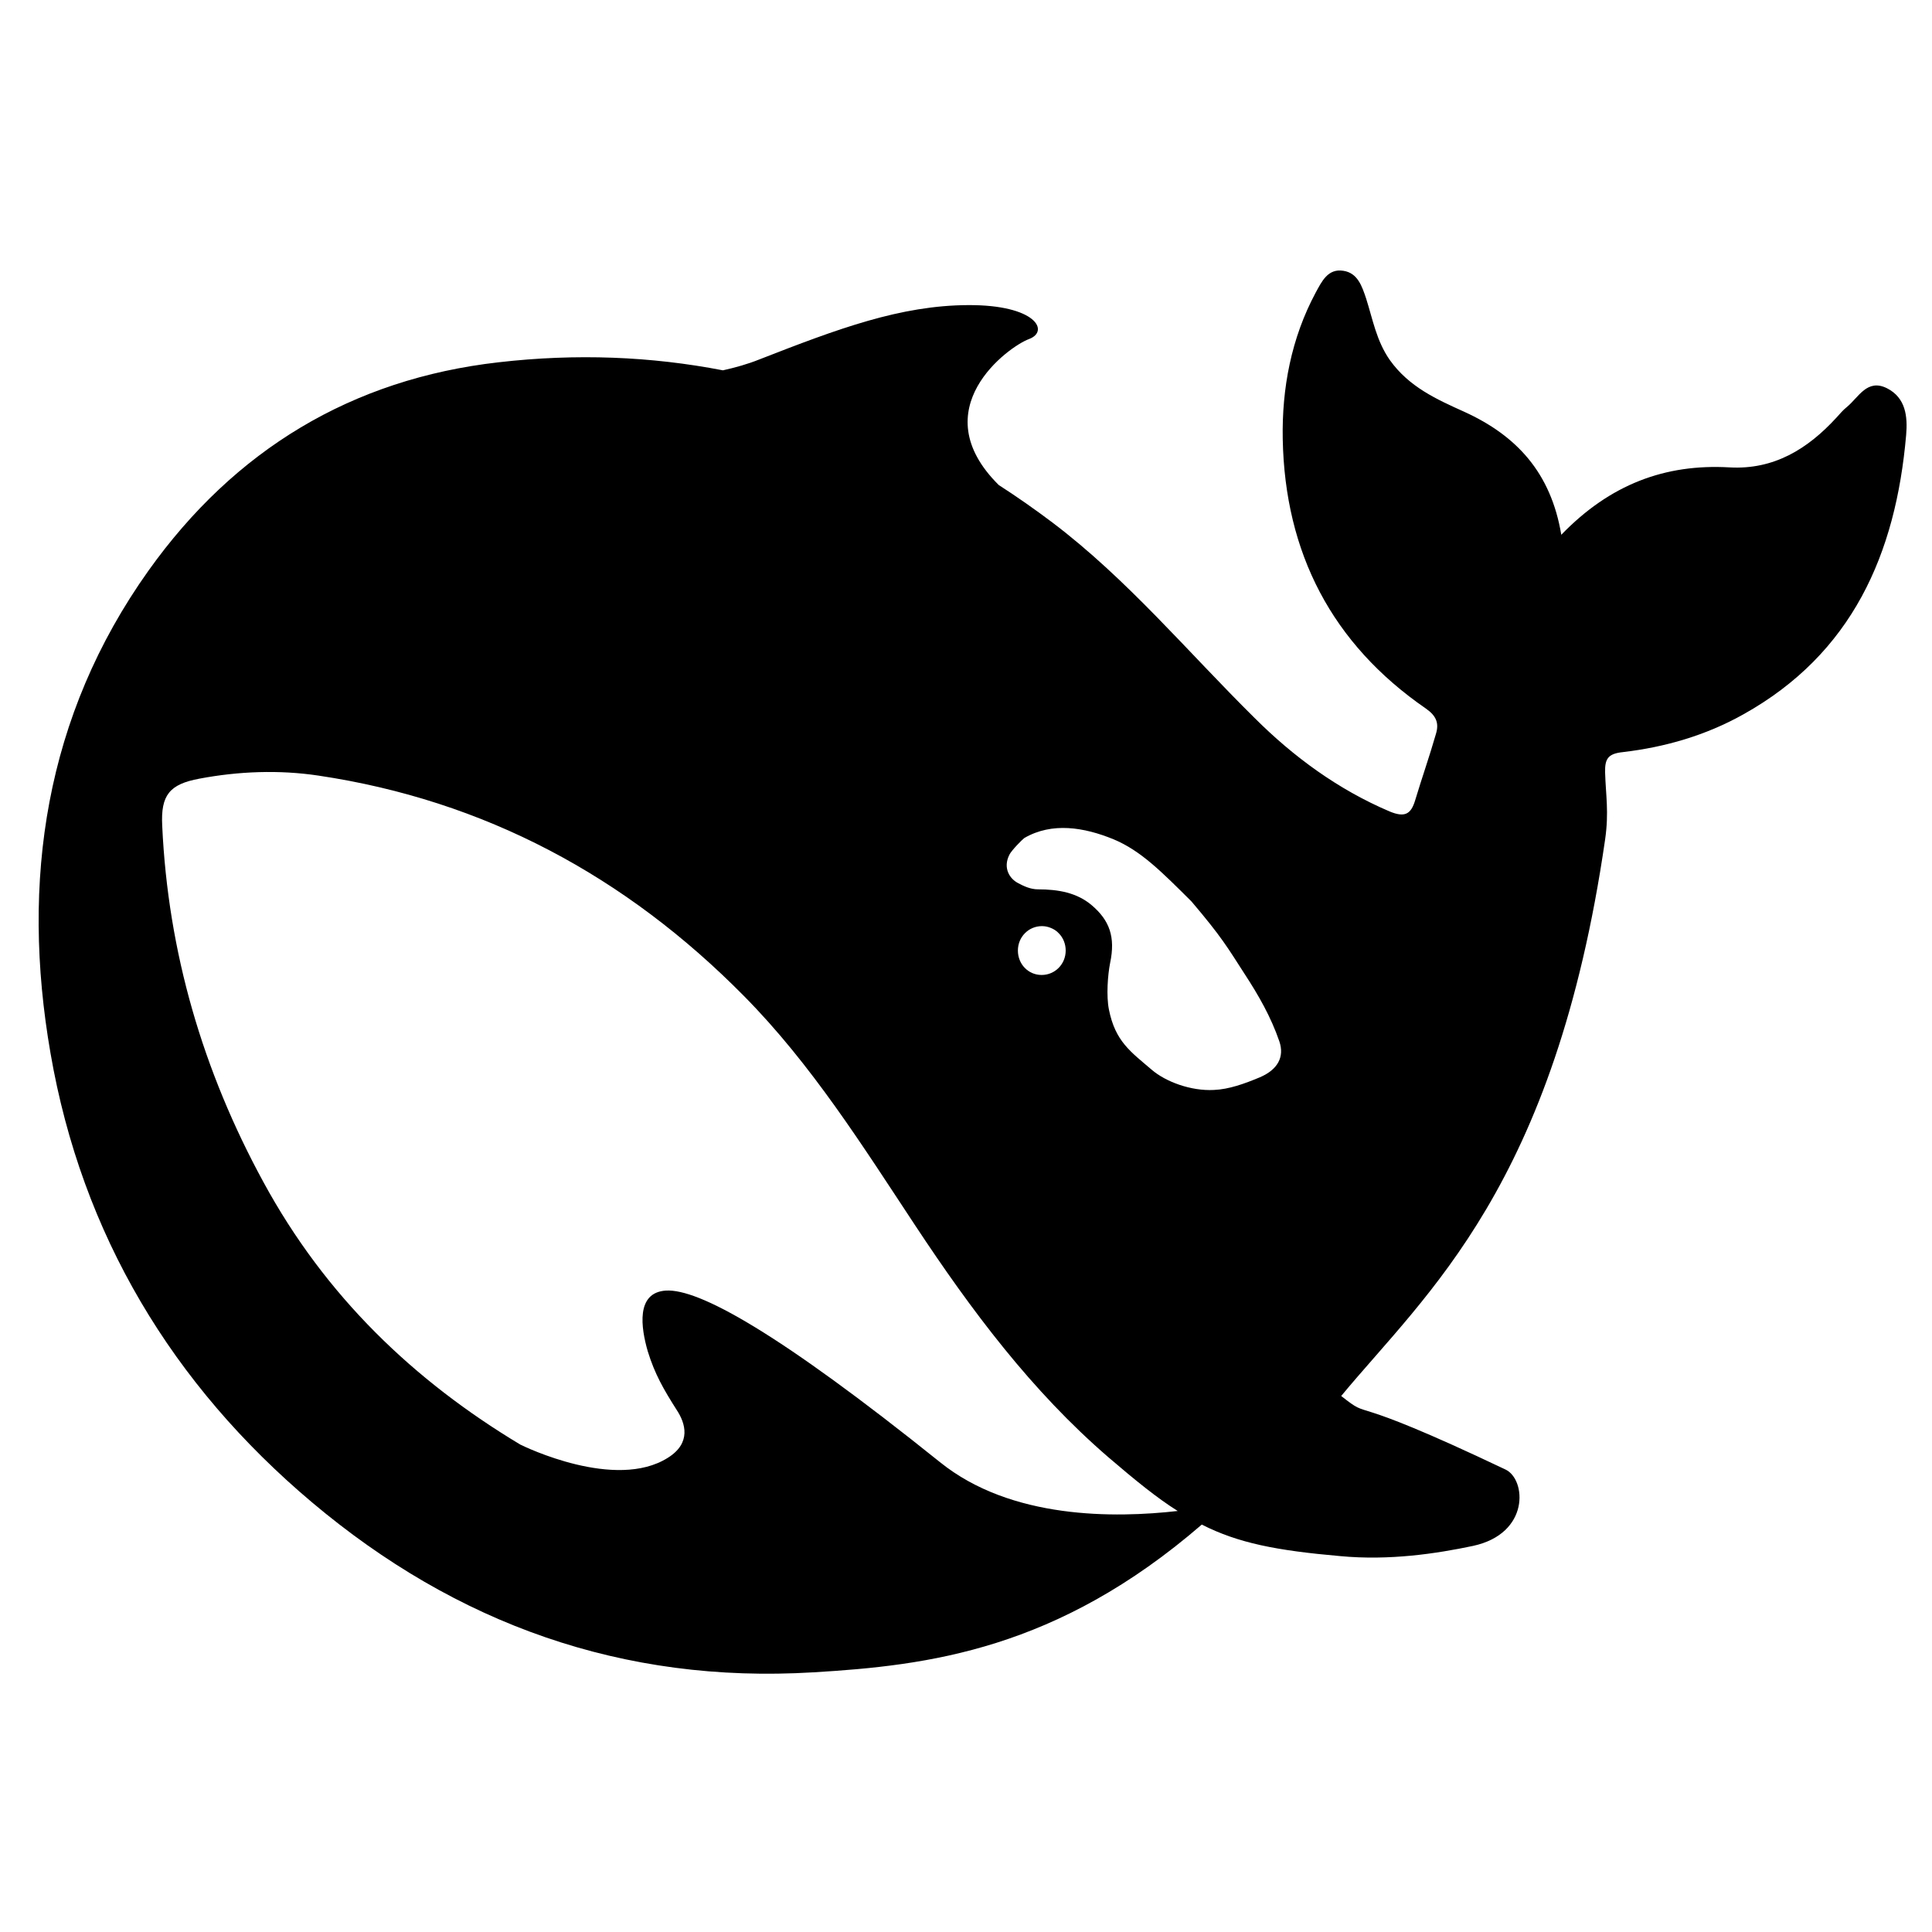
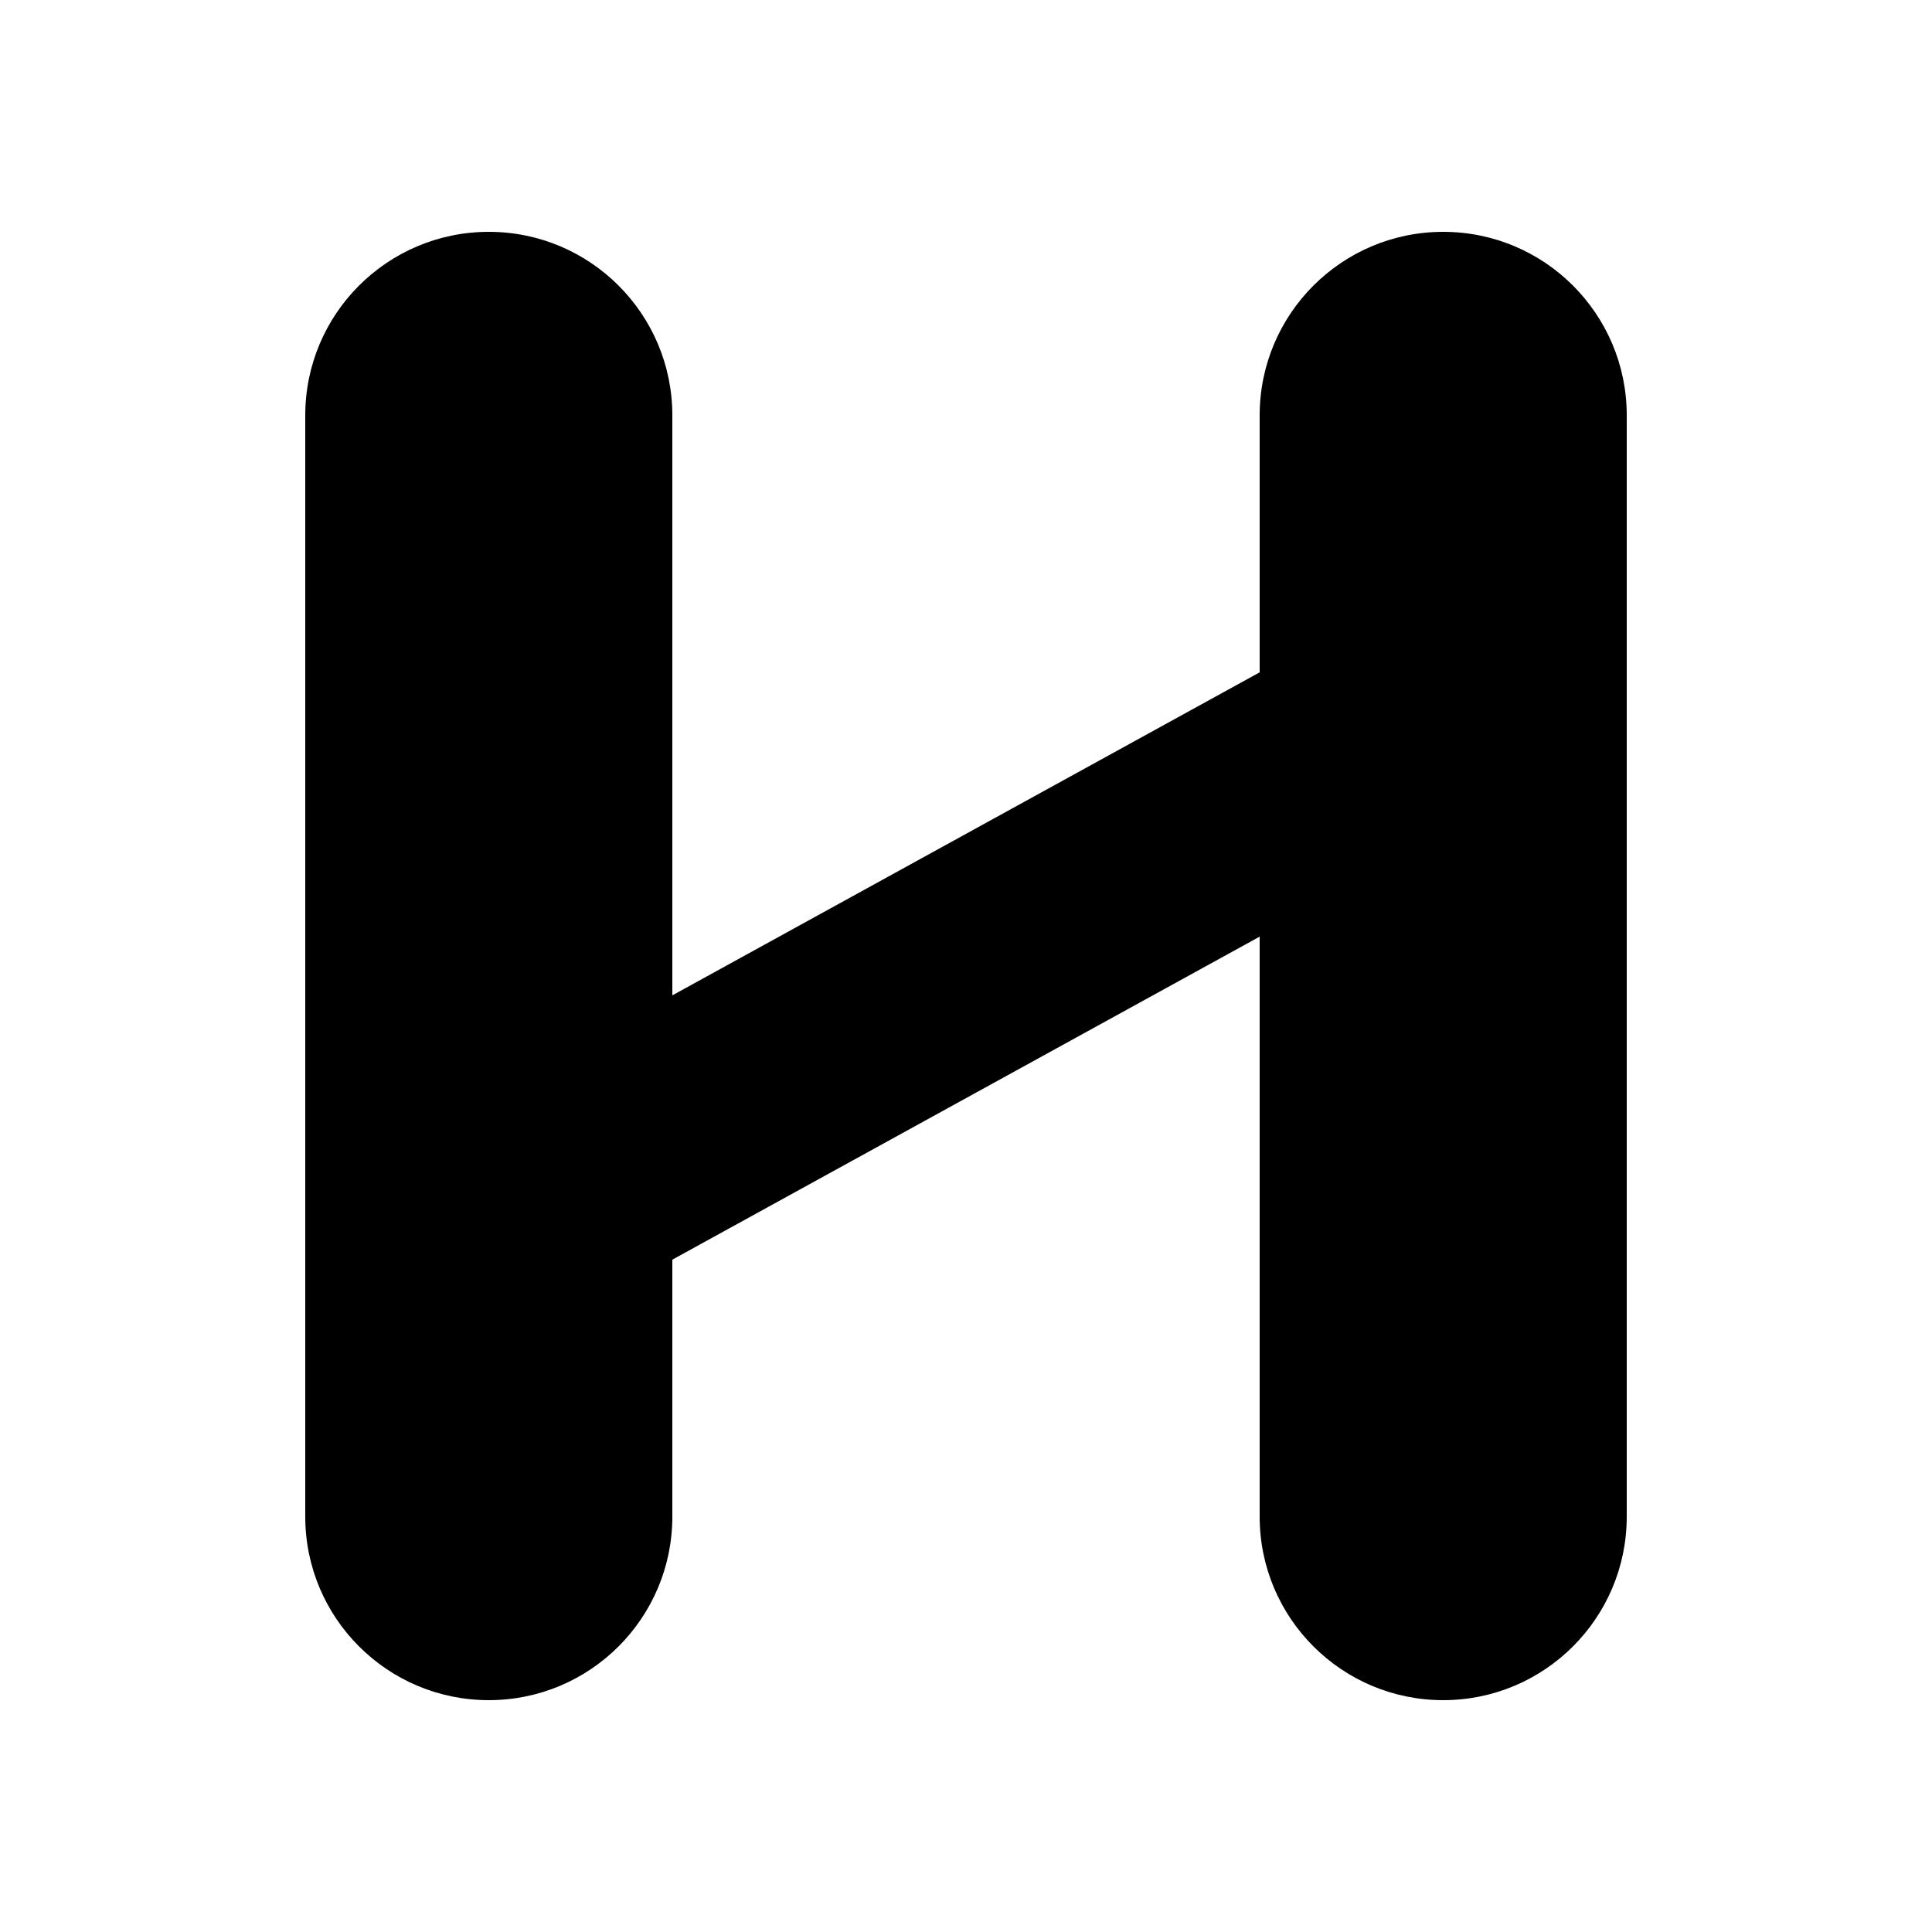
<svg xmlns="http://www.w3.org/2000/svg" width="50" height="50" viewBox="0 0 50 50" fill="none">
-   <path id="path" d="M48.835 10.048C48.323 9.792 48.102 10.28 47.803 10.528C47.701 10.608 47.614 10.712 47.527 10.808C46.779 11.624 45.905 12.16 44.762 12.096C43.092 12 41.666 12.536 40.406 13.84C40.138 12.232 39.248 11.272 37.893 10.656C37.184 10.336 36.467 10.016 35.97 9.32C35.623 8.824 35.529 8.272 35.356 7.728C35.246 7.4 35.135 7.064 34.765 7.008C34.363 6.944 34.206 7.288 34.048 7.576C33.418 8.752 33.173 10.048 33.197 11.36C33.252 14.312 34.474 16.664 36.9 18.336C37.176 18.528 37.247 18.72 37.16 19C36.995 19.576 36.797 20.136 36.624 20.712C36.514 21.08 36.349 21.16 35.962 21C34.631 20.432 33.481 19.592 32.464 18.576C30.739 16.872 29.179 14.992 27.233 13.52C26.776 13.176 26.319 12.856 25.847 12.552C23.862 10.584 26.107 8.968 26.627 8.776C27.17 8.576 26.816 7.888 25.059 7.896C23.302 7.904 21.695 8.504 19.647 9.304C19.348 9.424 19.032 9.512 18.709 9.584C16.85 9.224 14.92 9.144 12.903 9.376C9.106 9.808 6.073 11.64 3.843 14.768C1.165 18.528 0.534 22.8 1.307 27.256C2.118 31.952 4.466 35.84 8.074 38.88C11.816 42.032 16.125 43.576 21.041 43.28C24.027 43.104 27.352 42.696 31.102 39.456C32.047 39.936 33.04 40.128 34.686 40.272C35.955 40.392 37.176 40.208 38.121 40.008C39.602 39.688 39.499 38.288 38.964 38.032C34.623 35.968 35.576 36.808 34.71 36.128C36.916 33.464 40.24 30.696 41.54 21.728C41.643 21.016 41.556 20.568 41.54 19.992C41.532 19.64 41.611 19.504 42.005 19.464C43.092 19.336 44.148 19.032 45.117 18.488C47.929 16.92 49.064 14.344 49.331 11.256C49.371 10.784 49.324 10.296 48.835 10.048ZM24.326 37.84C20.12 34.464 18.079 33.352 17.236 33.4C16.448 33.448 16.59 34.368 16.763 34.968C16.944 35.56 17.181 35.968 17.512 36.488C17.74 36.832 17.898 37.344 17.283 37.728C15.928 38.584 13.573 37.44 13.462 37.384C10.721 35.736 8.428 33.56 6.813 30.584C5.253 27.72 4.348 24.648 4.198 21.368C4.158 20.576 4.387 20.296 5.159 20.152C6.175 19.96 7.223 19.92 8.239 20.072C12.533 20.712 16.189 22.672 19.253 25.776C21.002 27.544 22.325 29.656 23.689 31.72C25.138 33.912 26.698 36 28.683 37.712C29.384 38.312 29.943 38.768 30.479 39.104C28.864 39.288 26.17 39.328 24.326 37.84ZM26.343 24.6C26.343 24.248 26.619 23.968 26.966 23.968C27.044 23.968 27.115 23.984 27.178 24.008C27.265 24.04 27.344 24.088 27.407 24.16C27.517 24.272 27.58 24.432 27.58 24.6C27.58 24.952 27.304 25.232 26.957 25.232C26.611 25.232 26.343 24.952 26.343 24.6ZM32.606 27.88C32.205 28.048 31.803 28.192 31.416 28.208C30.818 28.24 30.164 27.992 29.81 27.688C29.258 27.216 28.864 26.952 28.699 26.128C28.628 25.776 28.668 25.232 28.73 24.92C28.872 24.248 28.714 23.816 28.25 23.424C27.872 23.104 27.391 23.016 26.863 23.016C26.666 23.016 26.485 22.928 26.351 22.856C26.13 22.744 25.949 22.464 26.123 22.12C26.178 22.008 26.446 21.736 26.509 21.688C27.226 21.272 28.053 21.408 28.817 21.72C29.526 22.016 30.061 22.56 30.834 23.328C31.622 24.256 31.763 24.512 32.212 25.208C32.567 25.752 32.89 26.312 33.11 26.952C33.245 27.352 33.071 27.68 32.606 27.88Z" fill="#000" fill-opacity="1" fill-rule="nonzero" />
+   <path id="path" d="M12.65 6A4.75 4.75 0 0 1 17.4 10.75V39.25A4.75 4.75 0 0 1 7.9 39.25V10.75A4.75 4.75 0 0 1 12.65 6ZM37.35 6A4.75 4.75 0 0 1 42.1 10.75V39.25A4.75 4.75 0 0 1 32.6 39.25V10.75A4.75 4.75 0 0 1 37.35 6ZM17.4 25.76L32.6 17.4V24.24L17.4 32.6Z" fill="#000" fill-opacity="1" fill-rule="nonzero" />
</svg>
